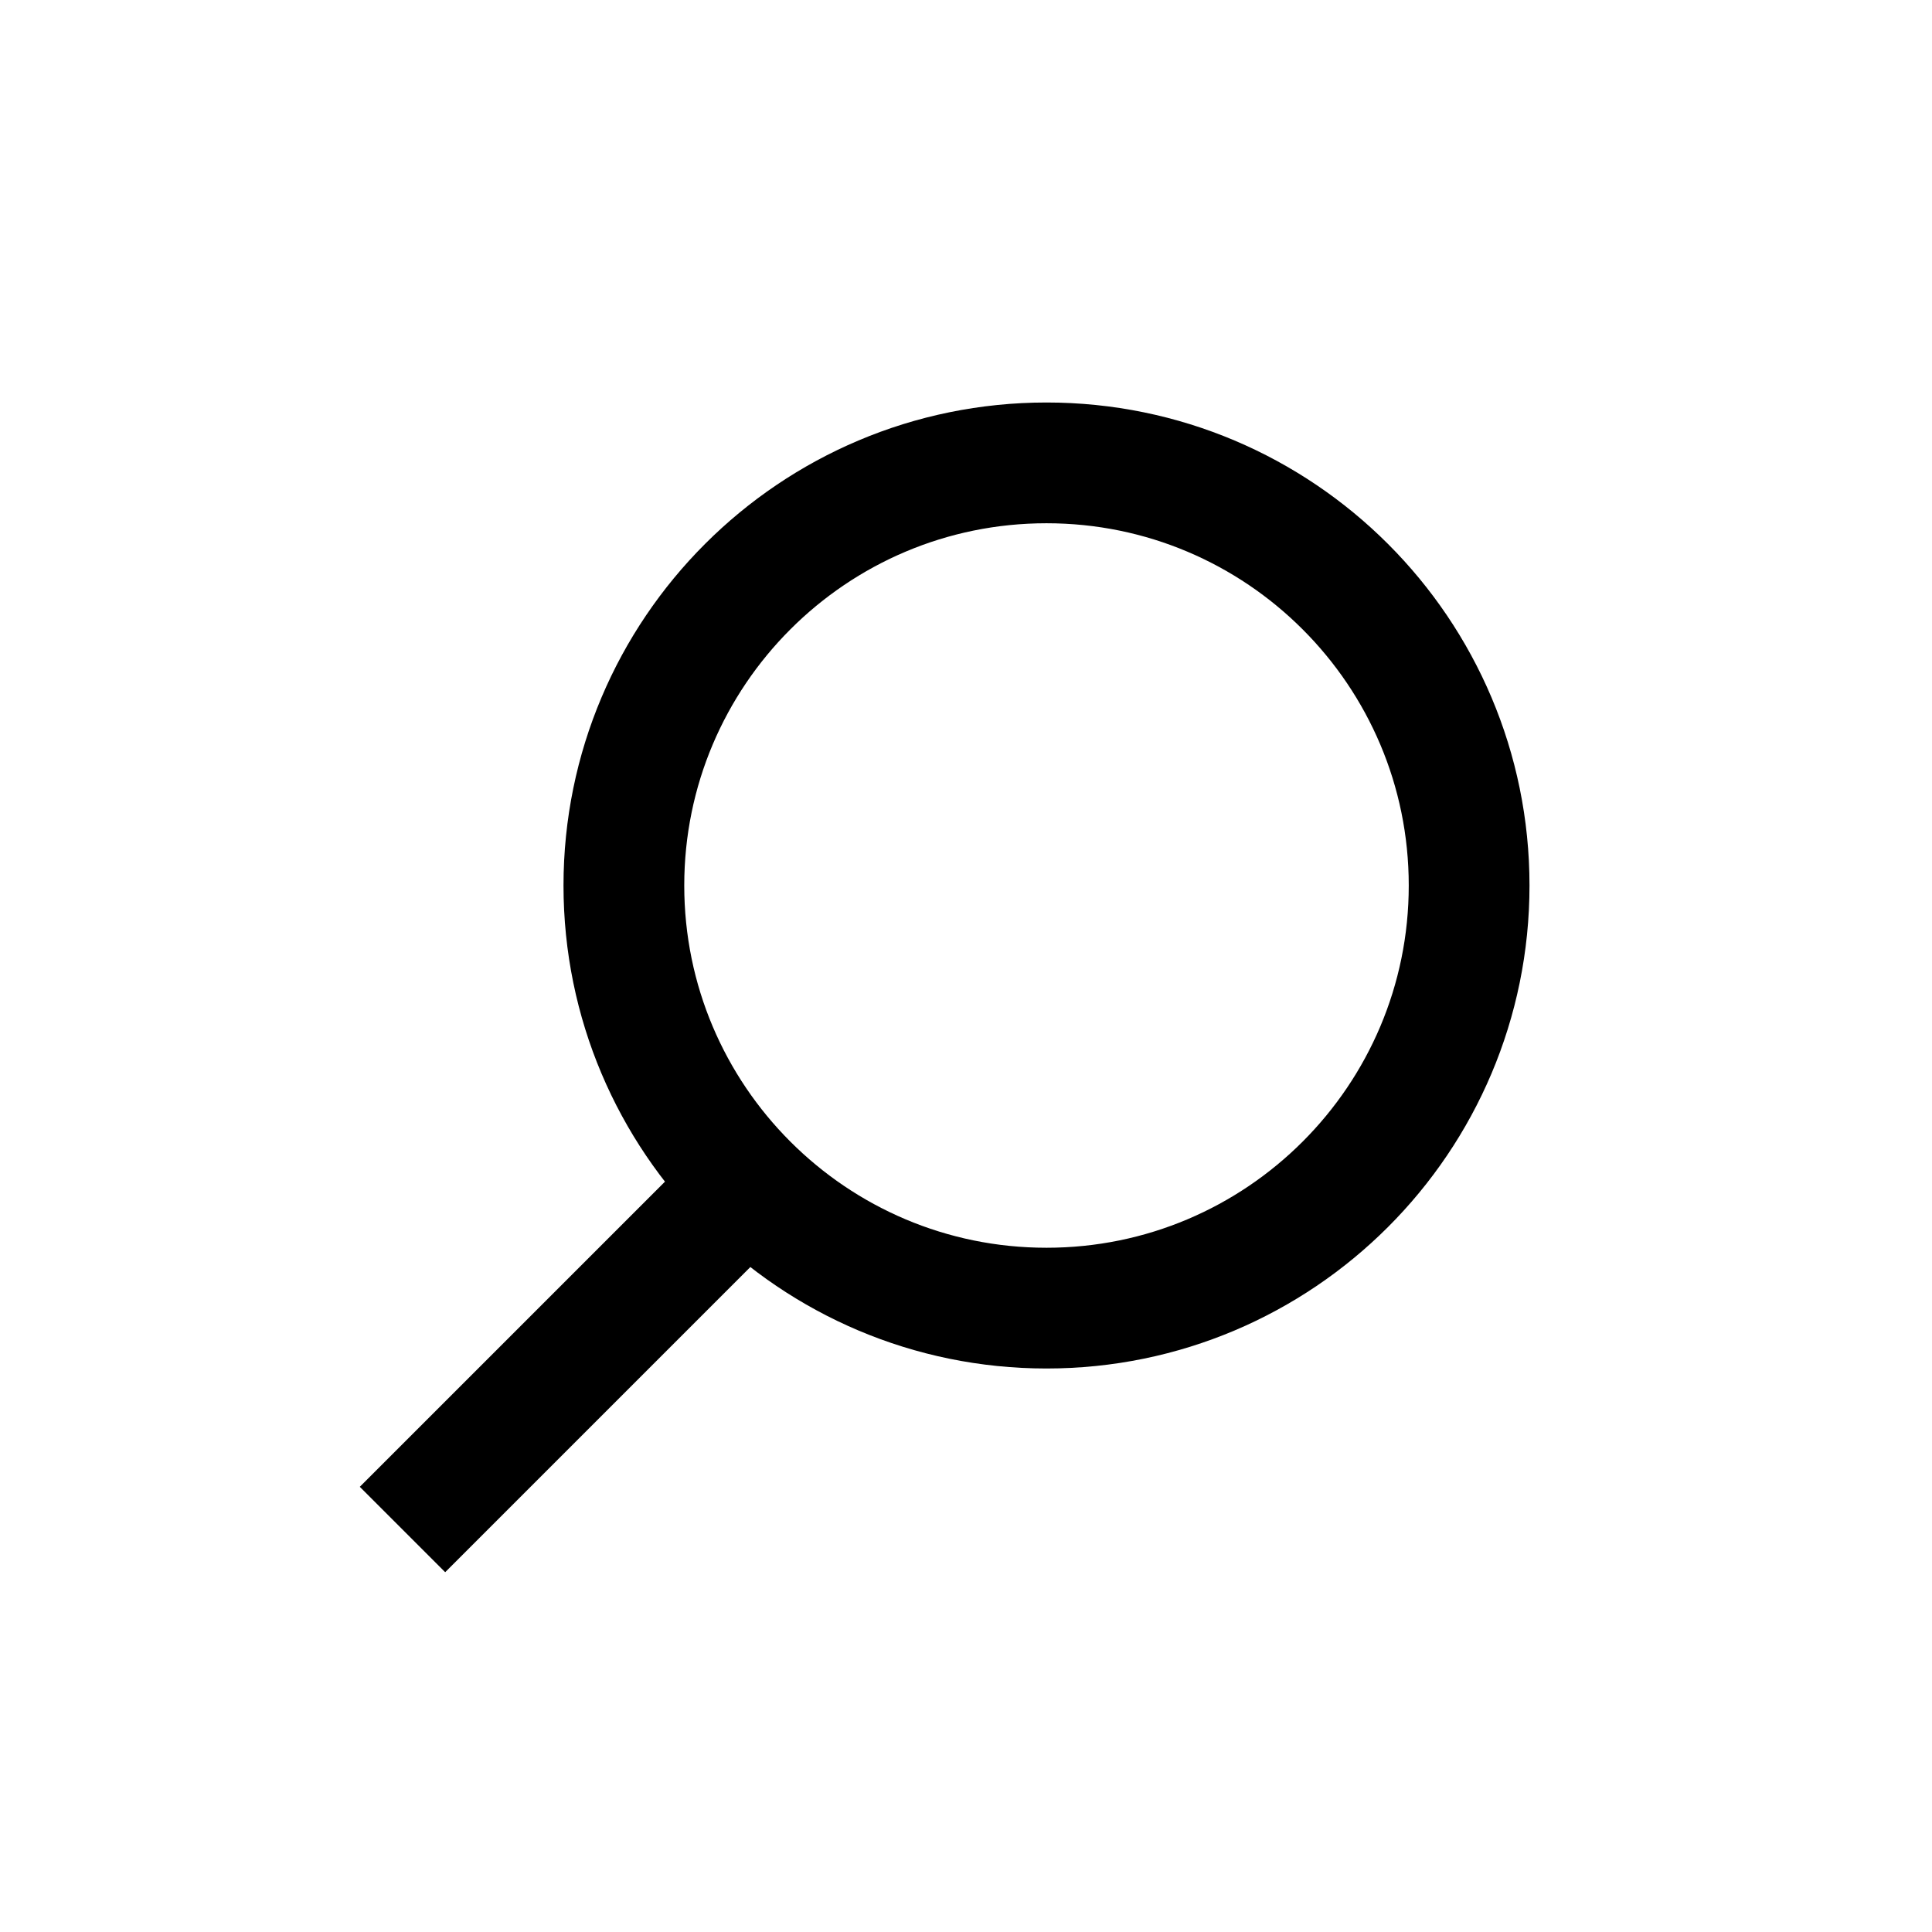
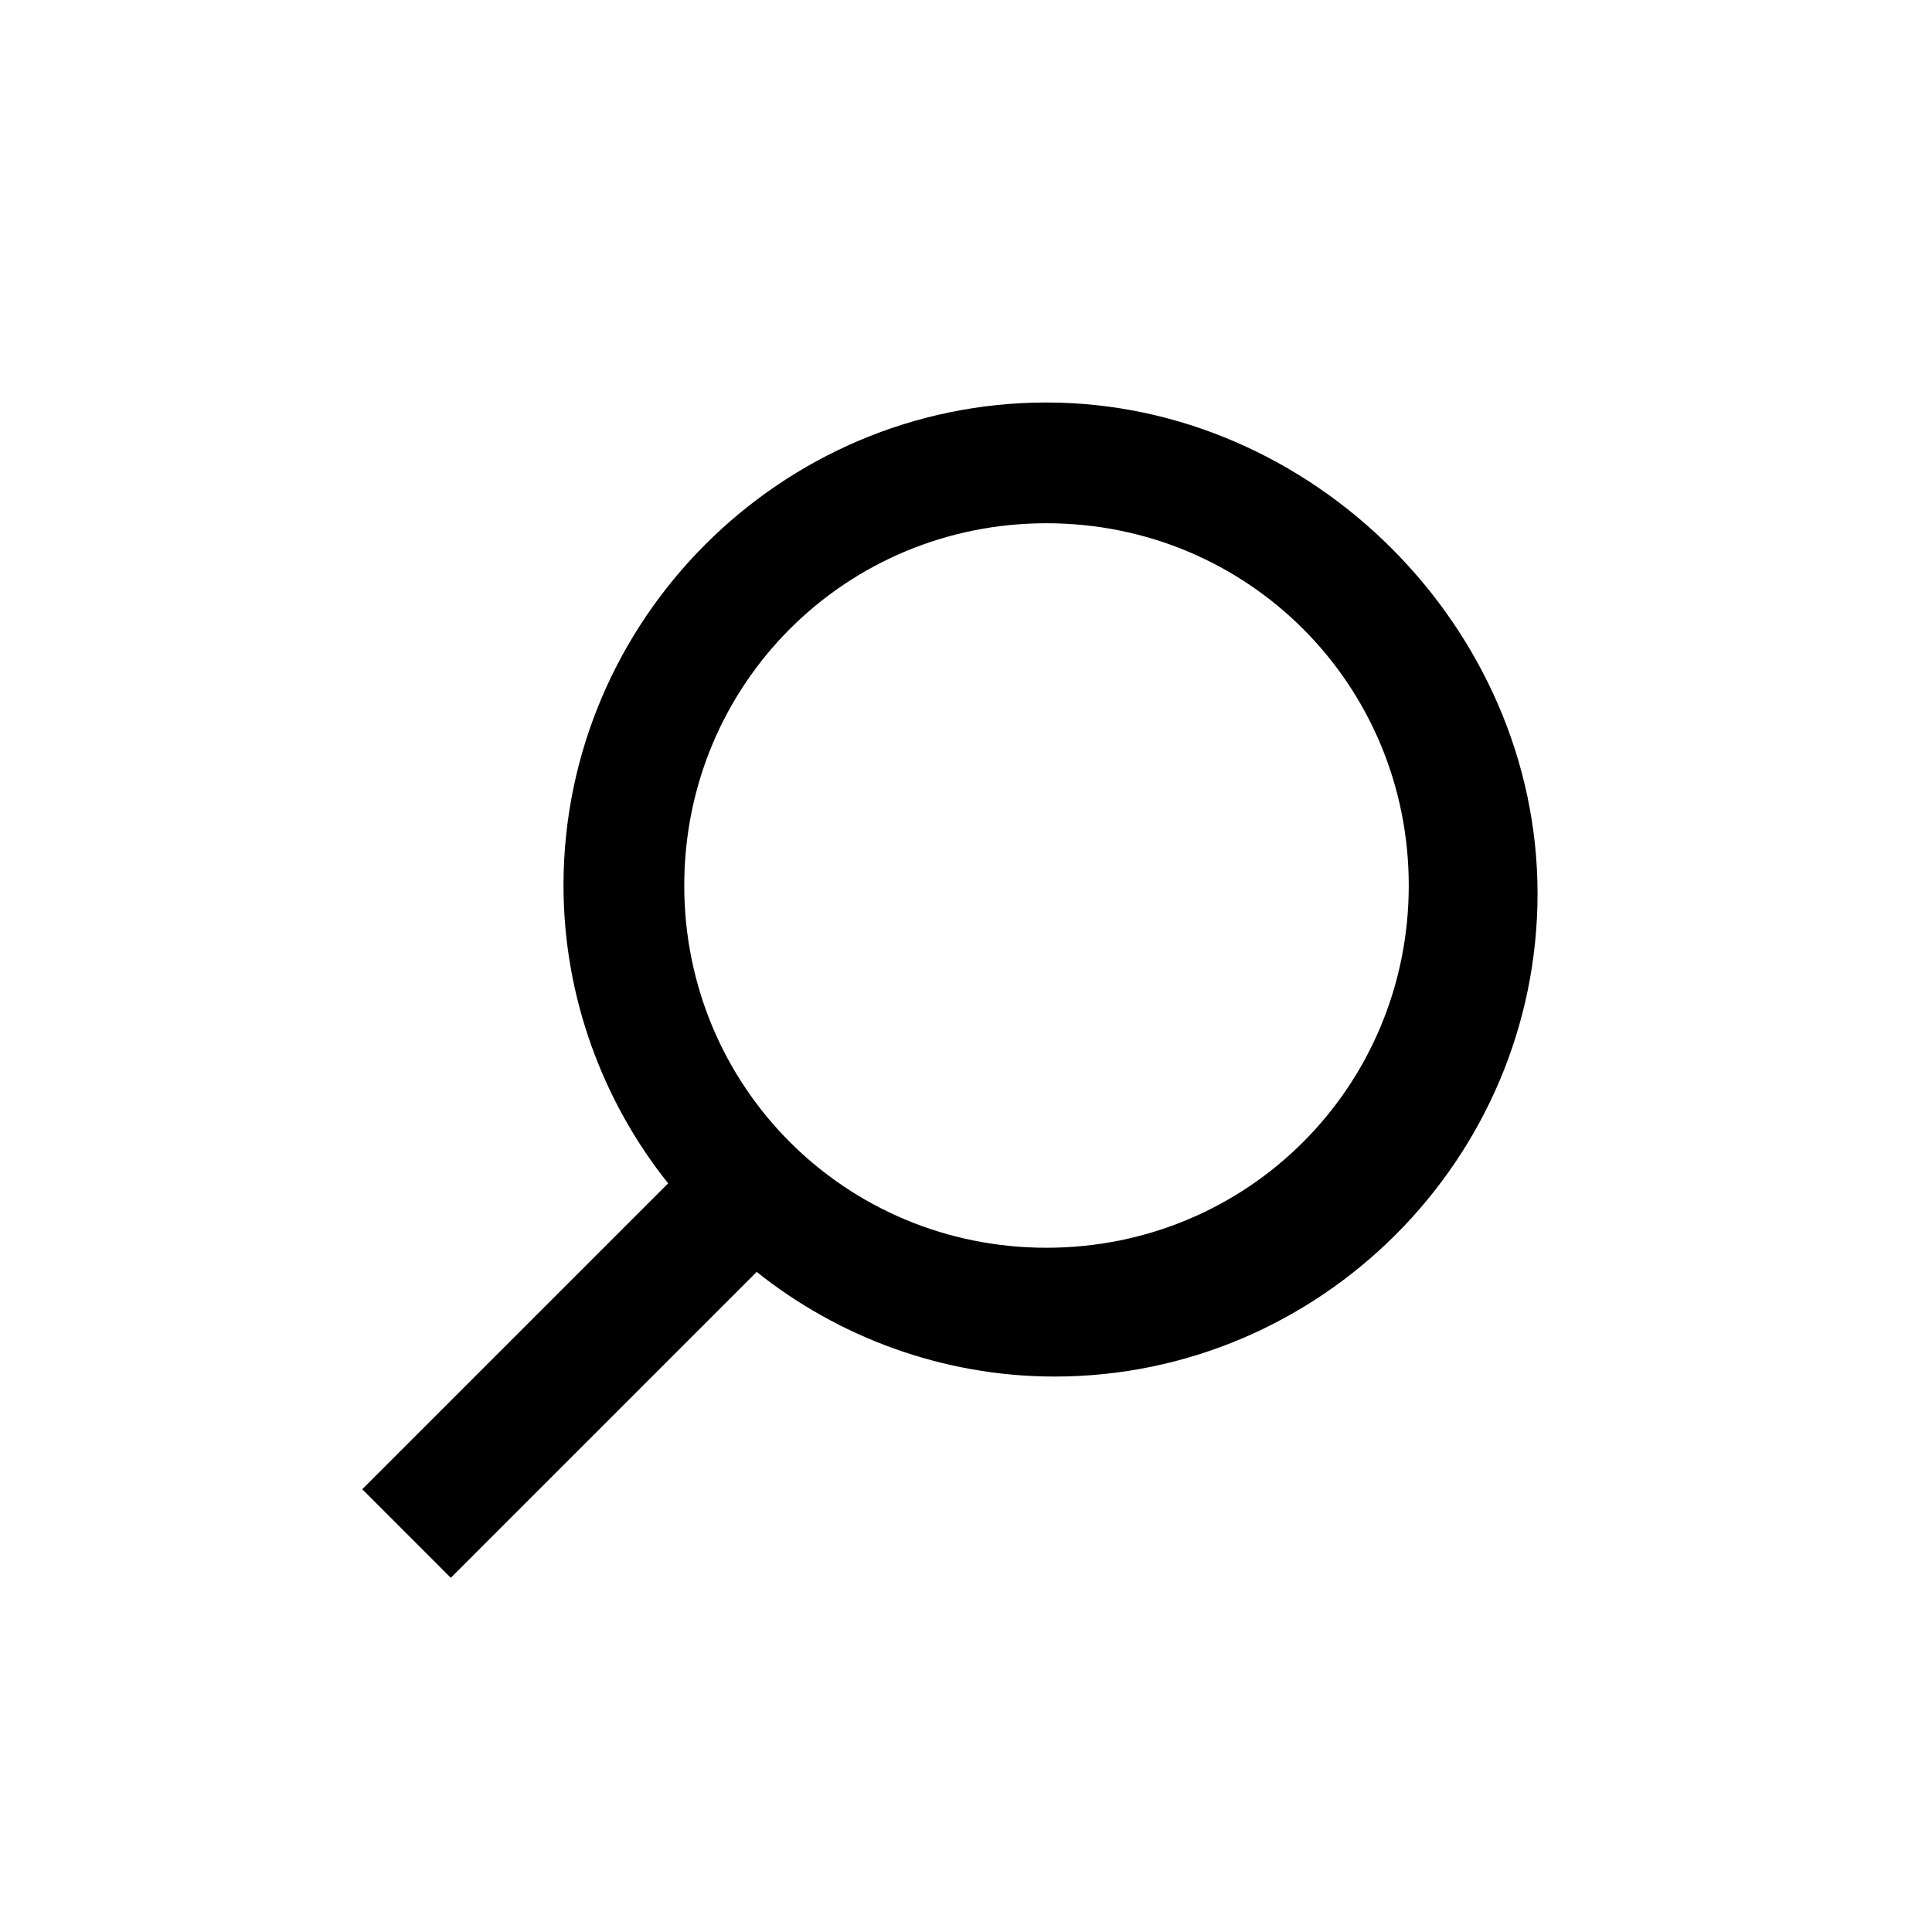
- <svg xmlns="http://www.w3.org/2000/svg" viewBox="0 0 24 24" style="fill: none" stroke="currentColor" stroke-width="1.5">
-   <path d="M5 19L9.288 14.712M18.25 11C18.25 13.899 15.899 16.25 13 16.25C10.101 16.25 7.75 13.899 7.75 11C7.75 8.101 10.101 5.75 13 5.75C15.899 5.75 18.25 8.101 18.25 11Z" vector-effect="non-scaling-stroke" />
+ <svg xmlns="http://www.w3.org/2000/svg" viewBox="0 0 24 24" fill="currentColor">
+   <path d="M13 5c-3.3 0-6 2.7-6 6 0 1.4.5 2.7 1.3 3.7l-3.8 3.8 1.1 1.1 3.8-3.8c1 .8 2.3 1.3 3.7 1.3 3.3 0 6-2.7 6-6S16.3 5 13 5zm0 10.5c-2.5 0-4.5-2-4.5-4.5s2-4.5 4.5-4.5 4.5 2 4.5 4.5-2 4.5-4.5 4.5z" />
</svg>
